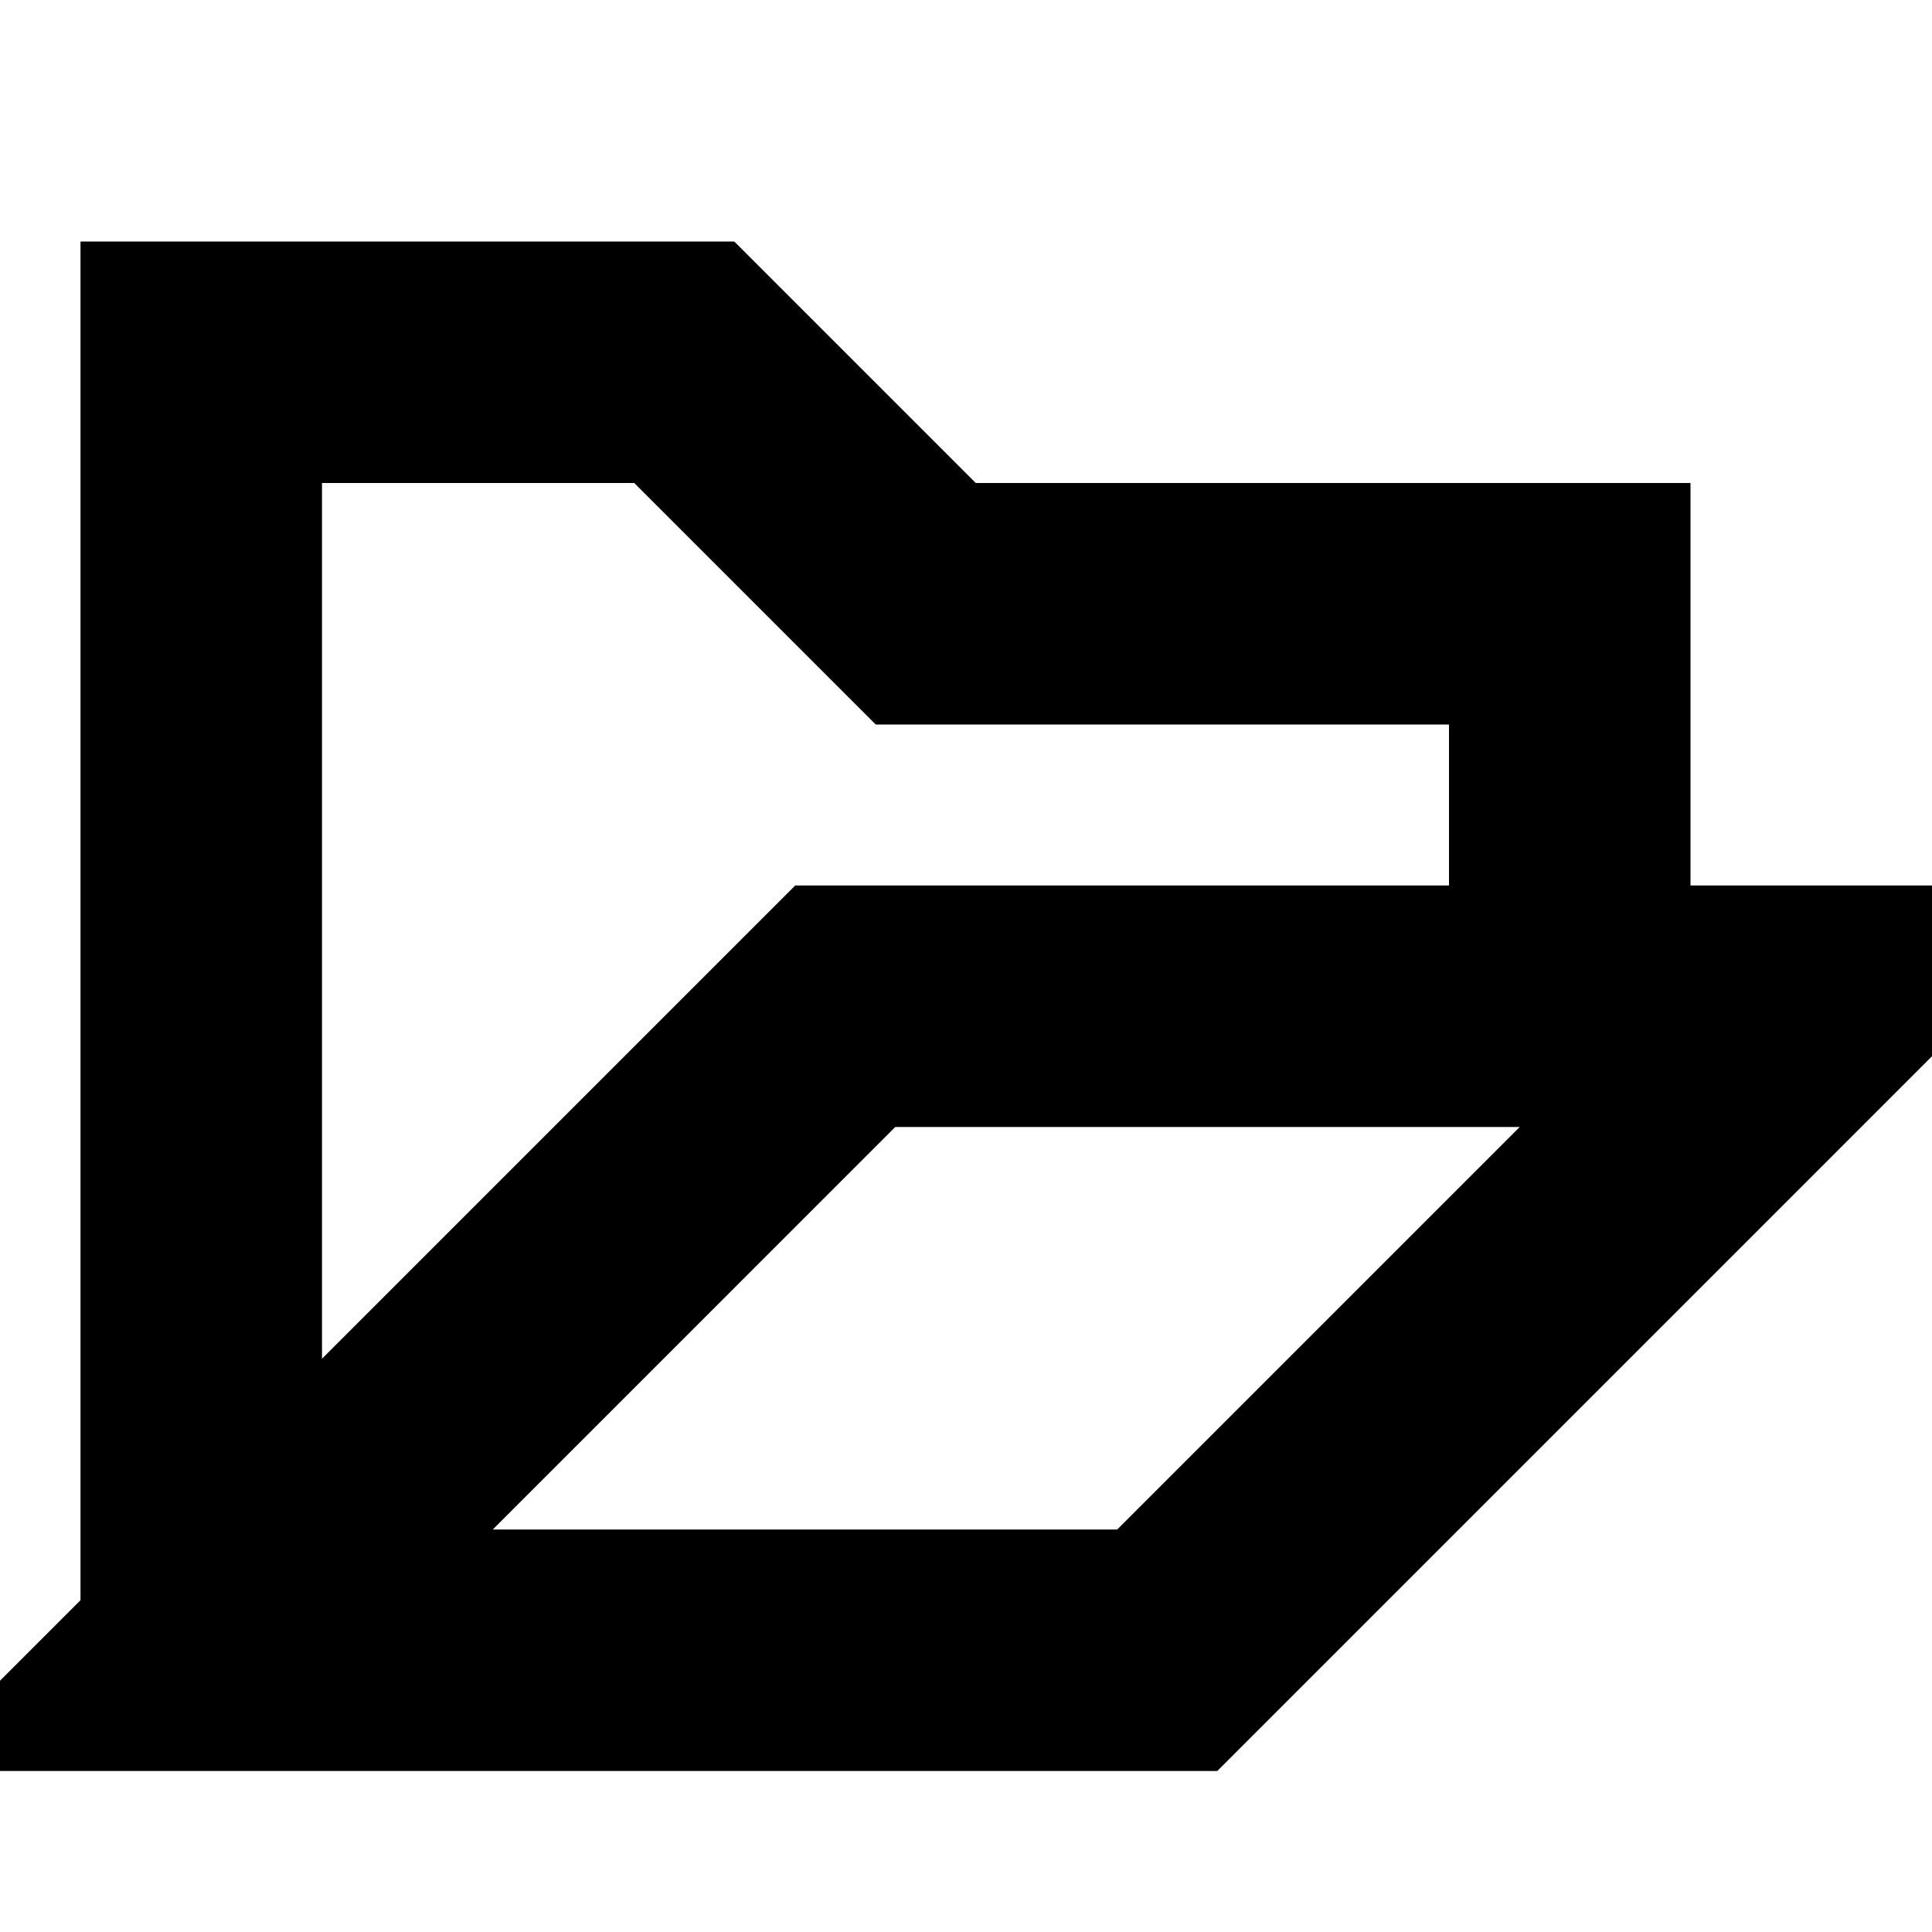
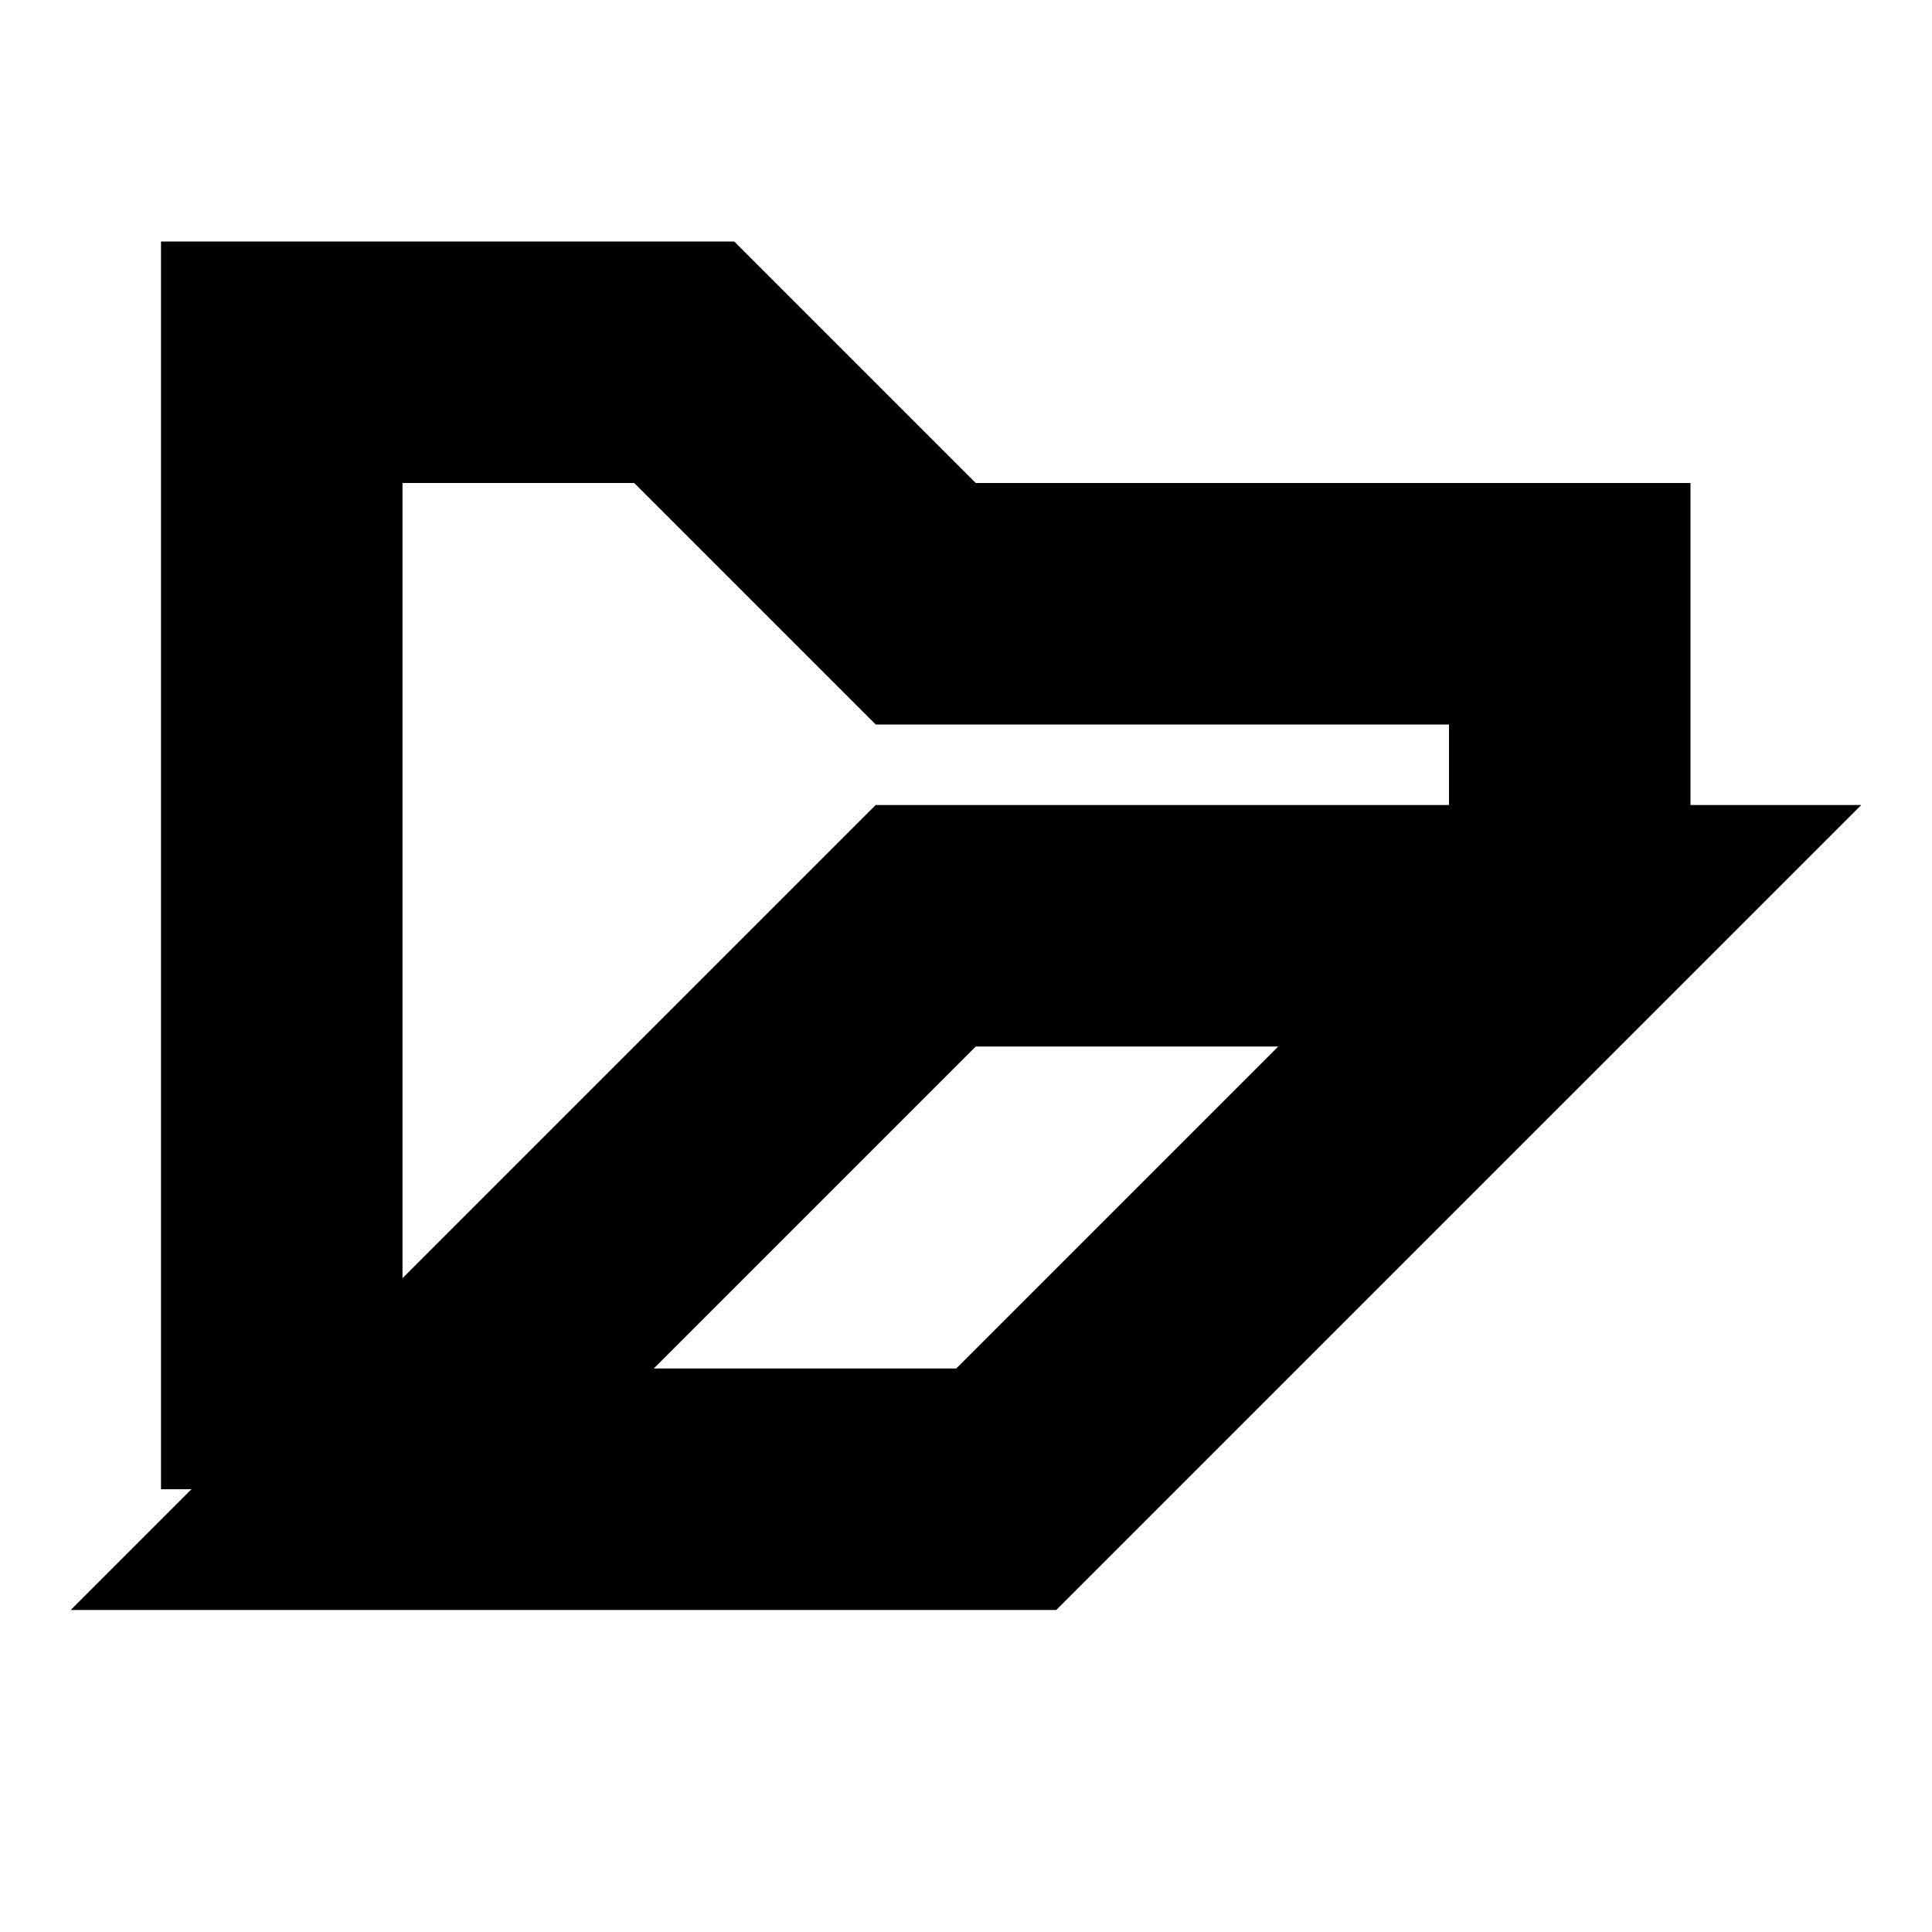
<svg xmlns="http://www.w3.org/2000/svg" viewBox="0 0 24 24" fill="none" stroke="currentColor" stroke-width="3" stroke-linejoin="miter">
-   <path d="M2.5 20.5 L2.5 4.5 L8.5 4.5 L11.5 7.5 L19.5 7.5 L19.5 12.5" />
-   <path d="M10.5 12.5 L22.5 12.5 L14.5 20.5 L2.5 20.5 Z" />
+   <path d="M3.5 18.5 L3.5 4.5 L8.5 4.5 L11.5 7.5 L19.5 7.5 L19.5 11.5" />
+   <path d="M11.5 11.5 L19.5 11.5 L12.5 18.5 L4.5 18.5 Z" />
</svg>
